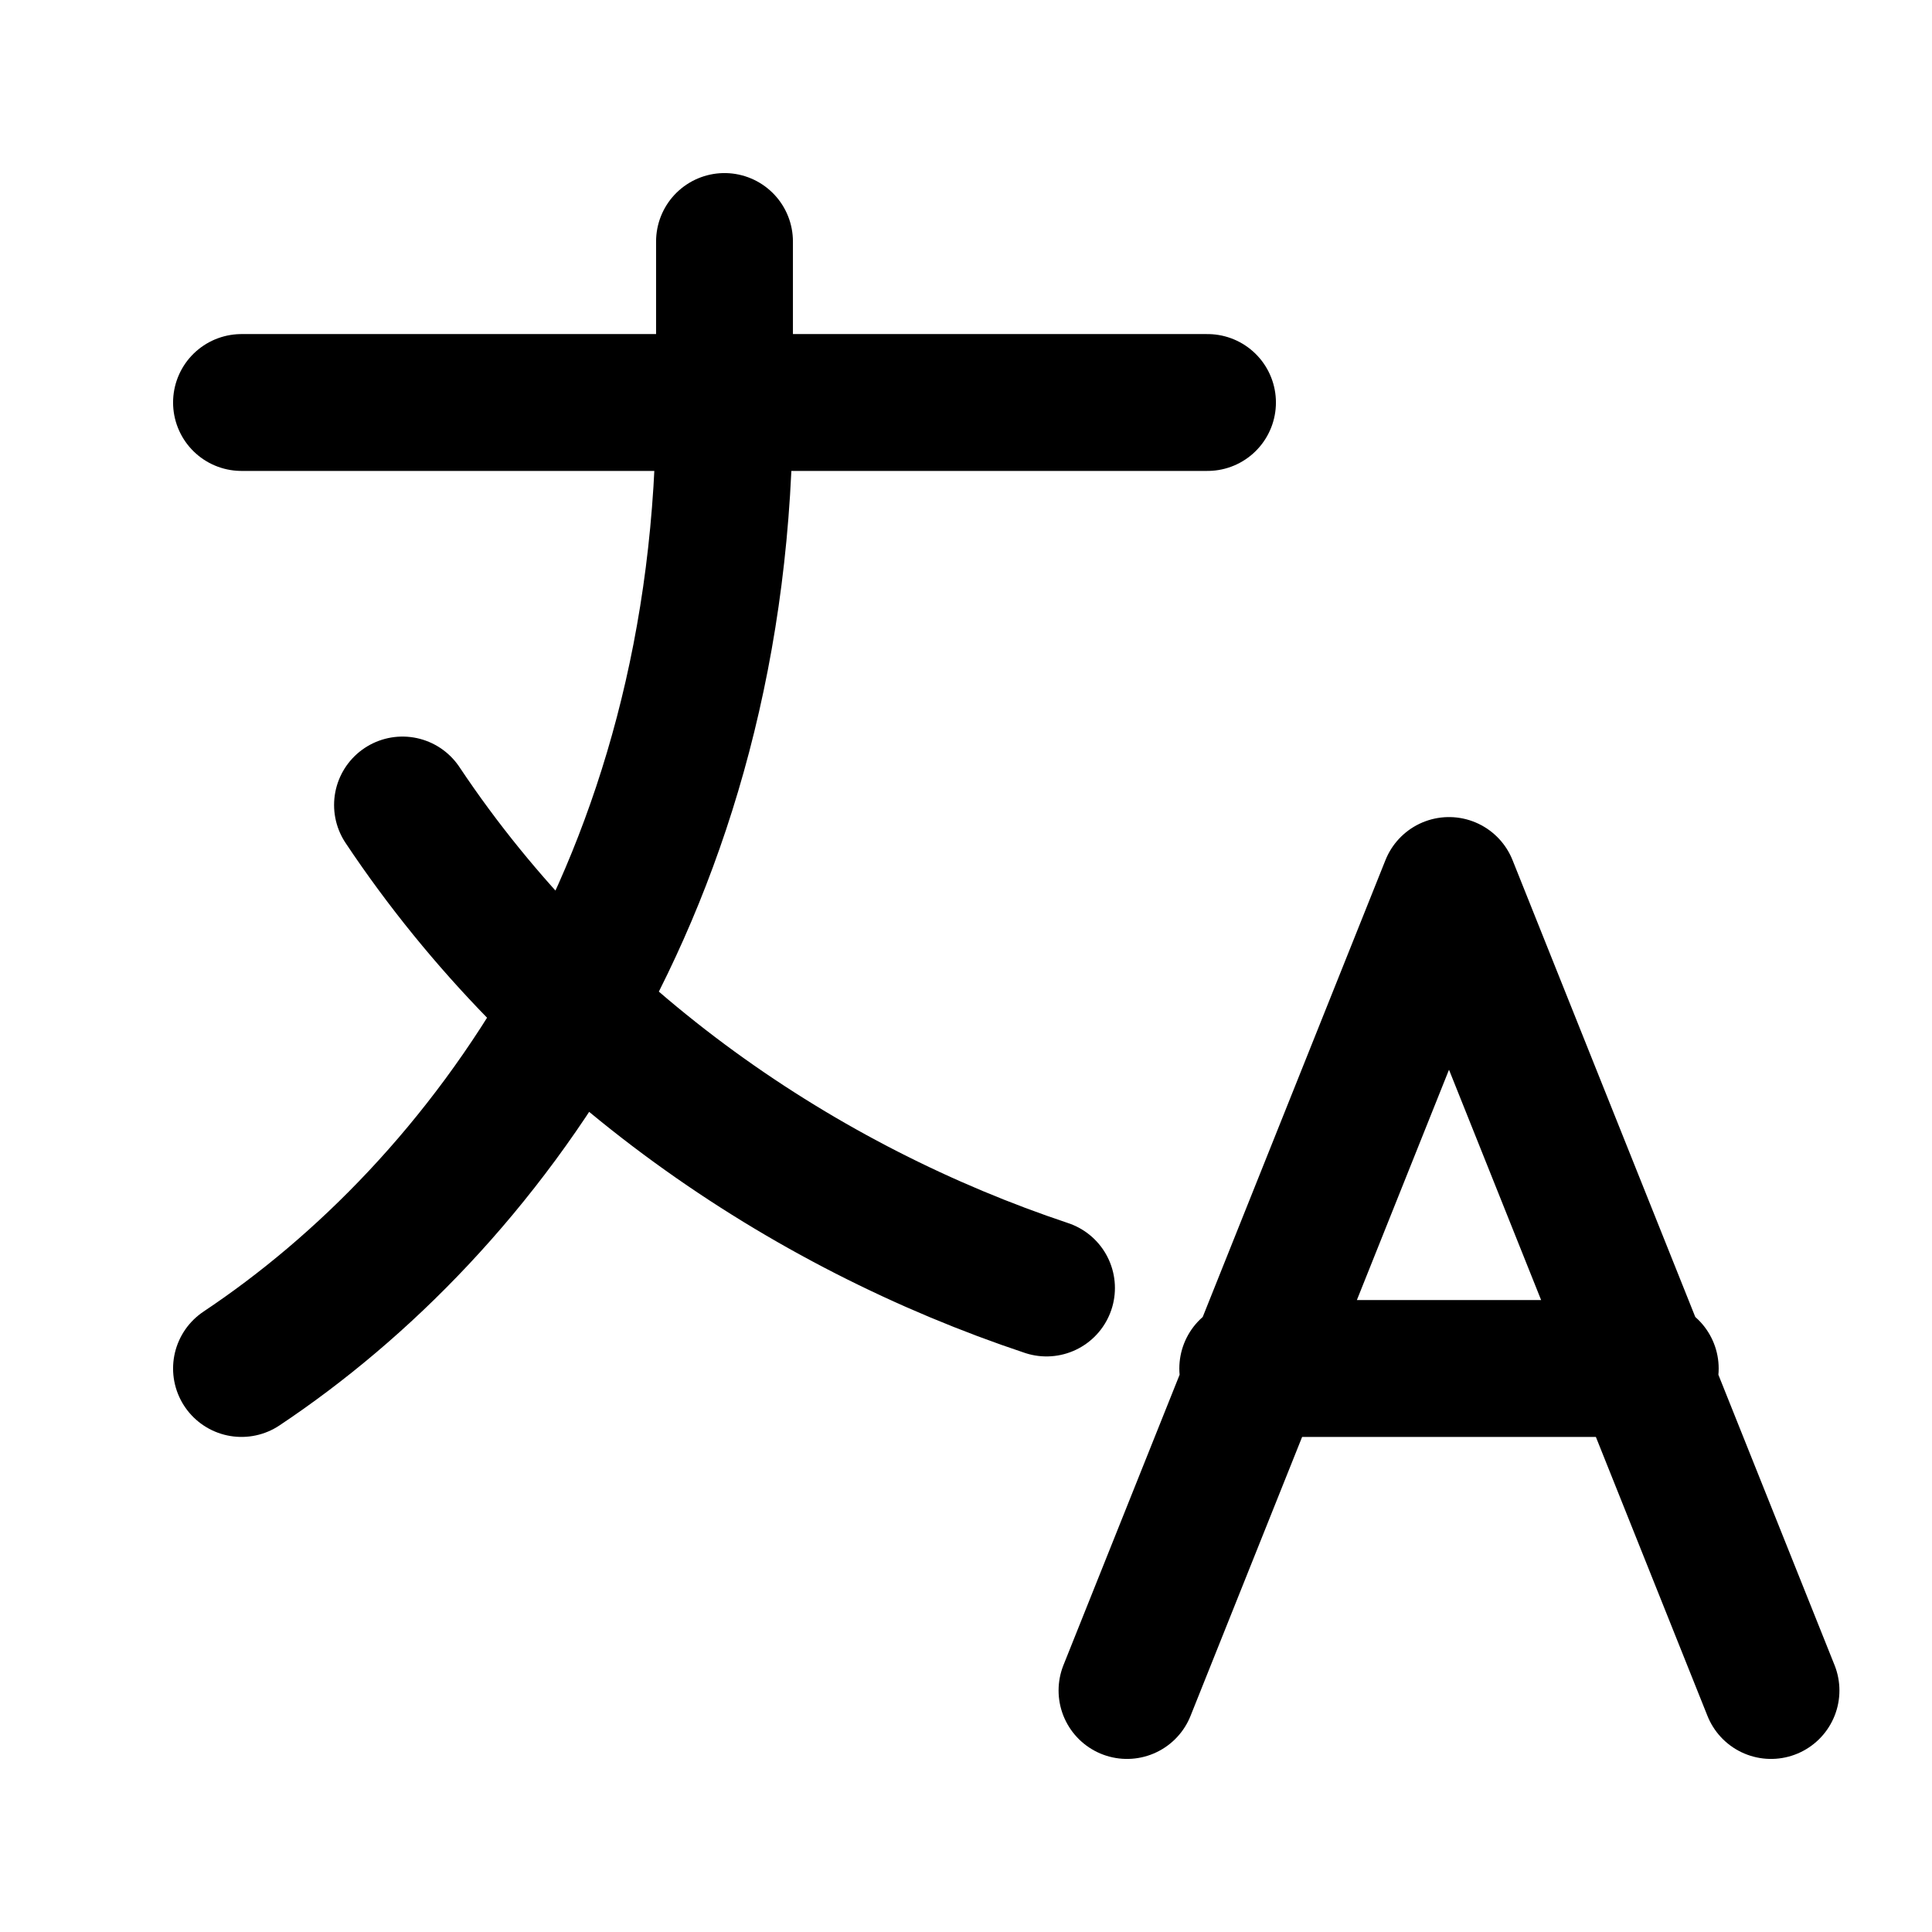
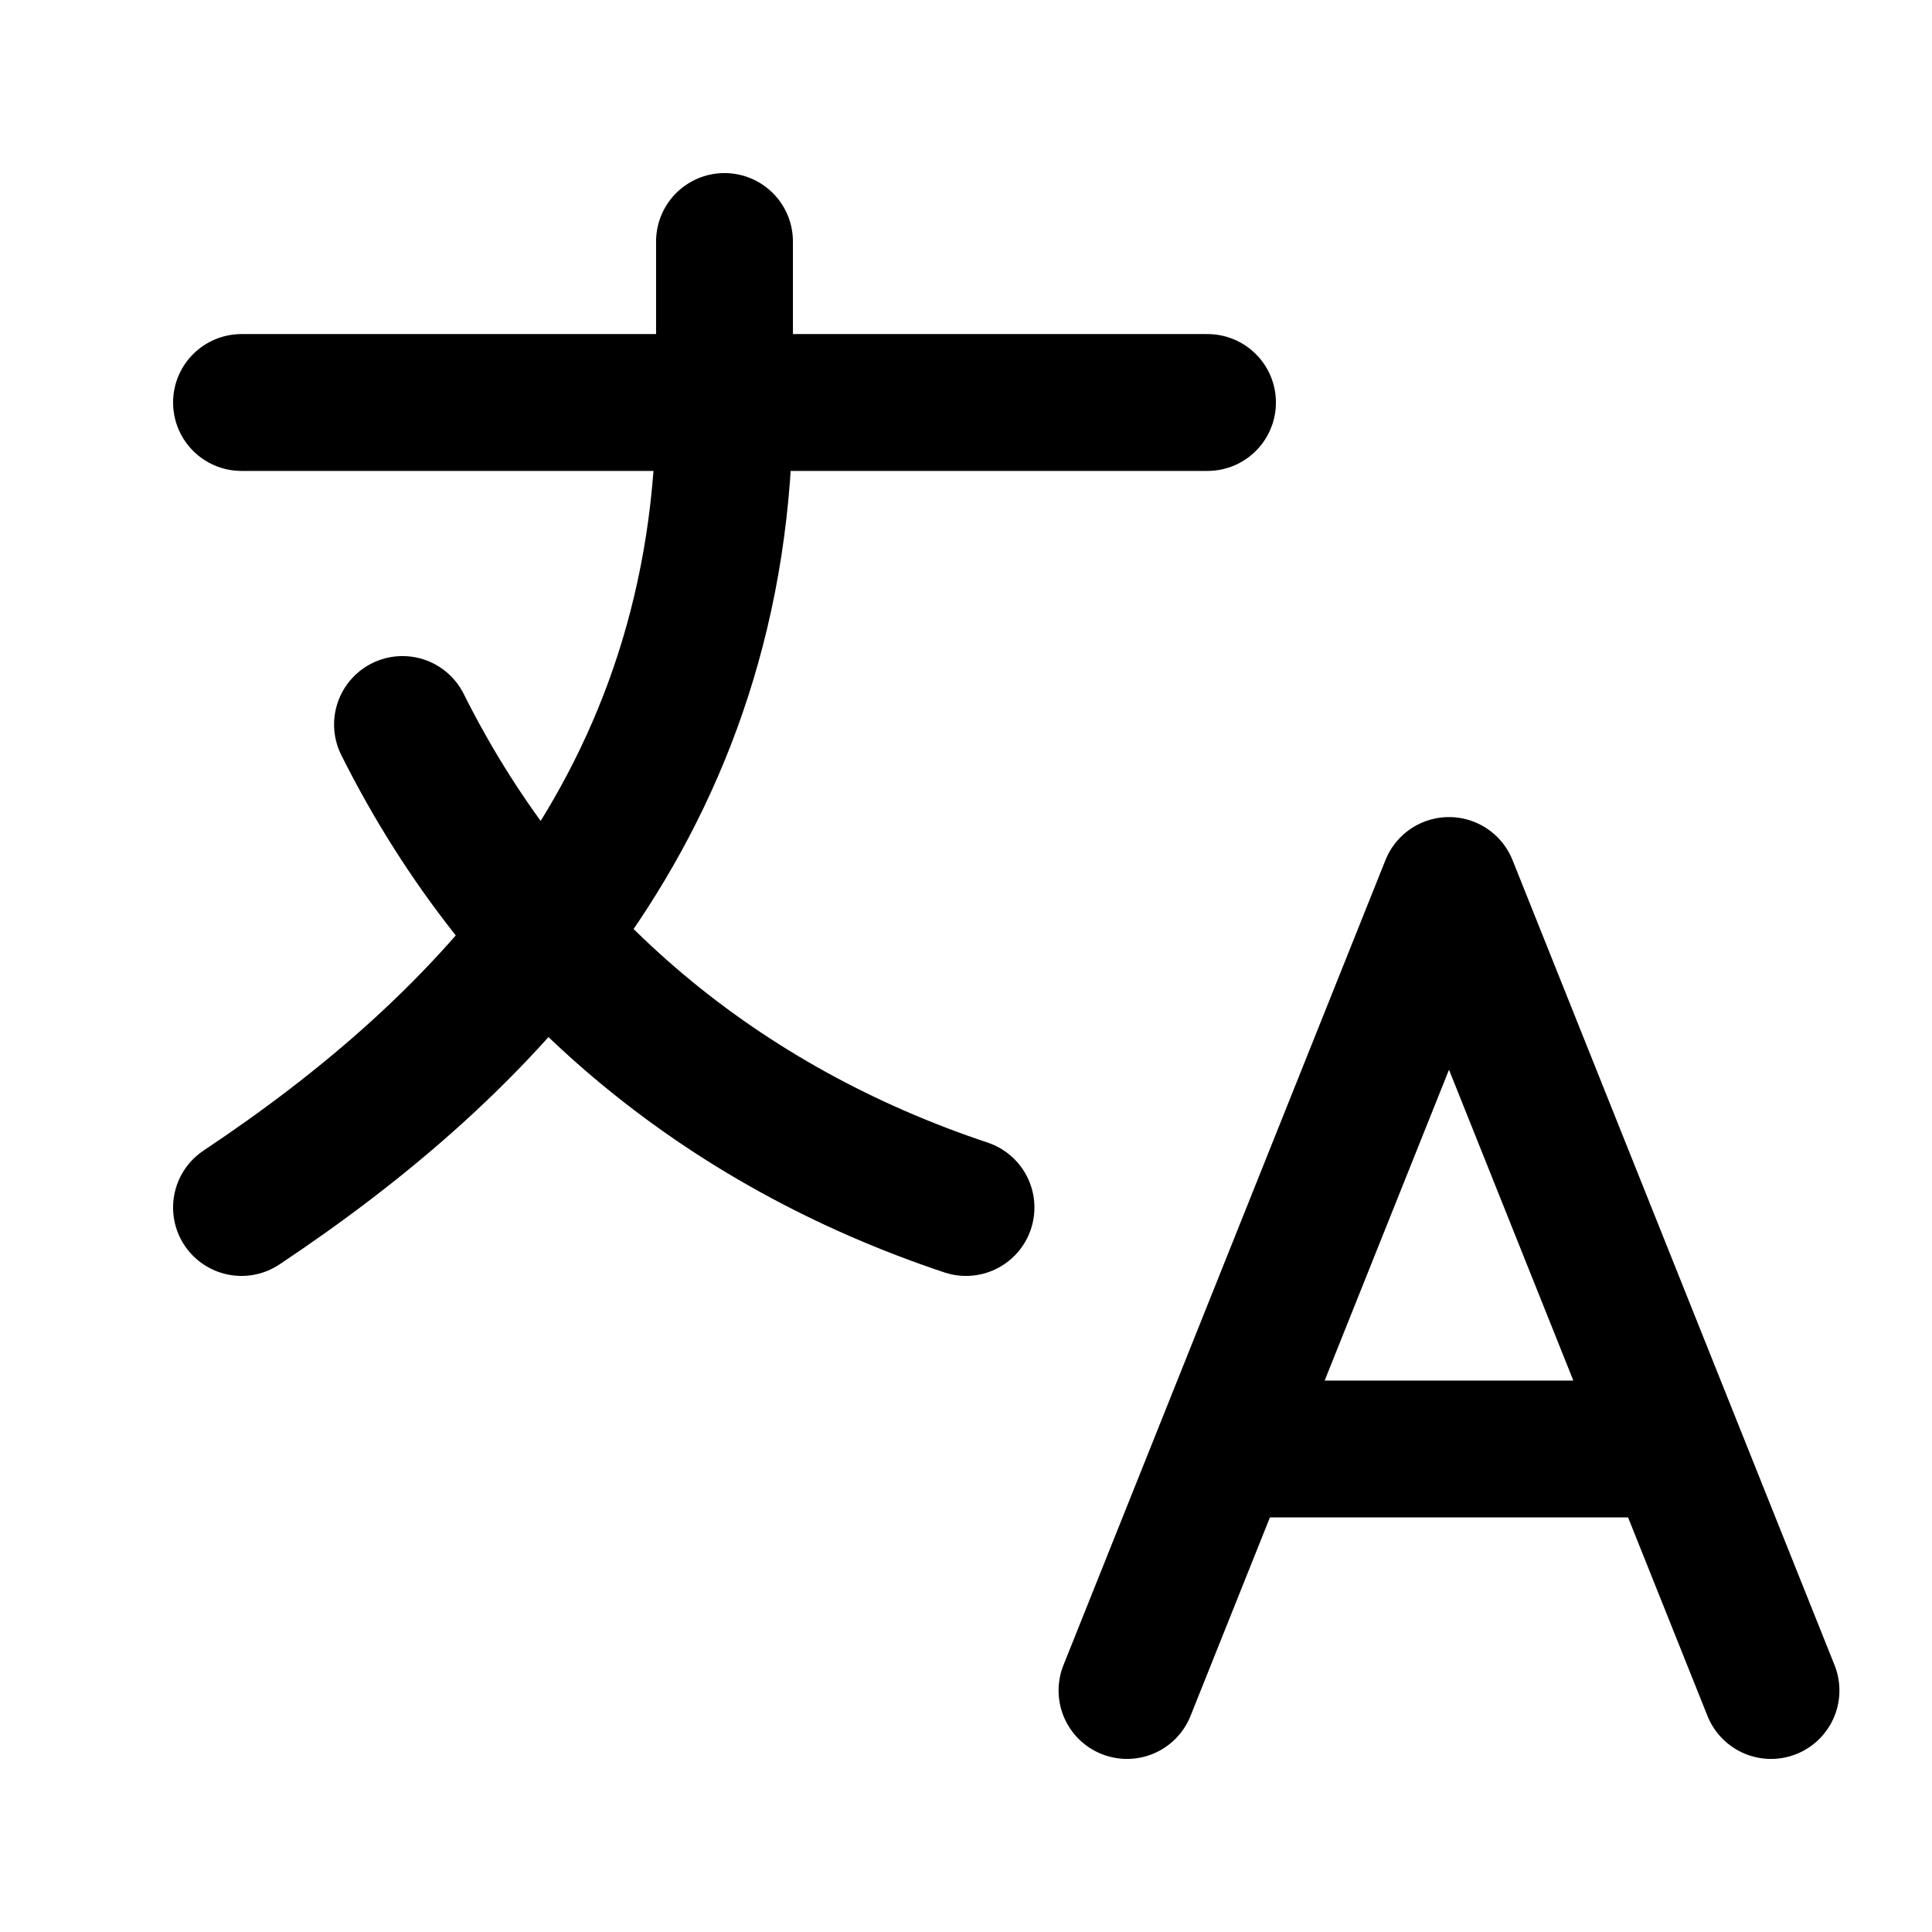
- <svg xmlns="http://www.w3.org/2000/svg" viewBox="0 0 24 24" fill="none" stroke="currentColor" stroke-width="1.7" stroke-linecap="round" stroke-linejoin="round" role="img" aria-label="language">
-   <path d="M3 5h12M9 3v2c0 6-3 10-6 12M5 10c2 3 5 5 8 6M14 21l4-10 4 10M15.5 17h5" />
+ <svg xmlns="http://www.w3.org/2000/svg" viewBox="0 0 24 24" fill="none" stroke="currentColor" stroke-width="1.7" stroke-linecap="round" stroke-linejoin="round">
+   <path d="M3 5h12M9 3v2c0 5-3 8-6 10 M5 9c1.5 3 4 5 7 6 M14 21l4-10 4 10 M15.5 18h5" />
</svg>
